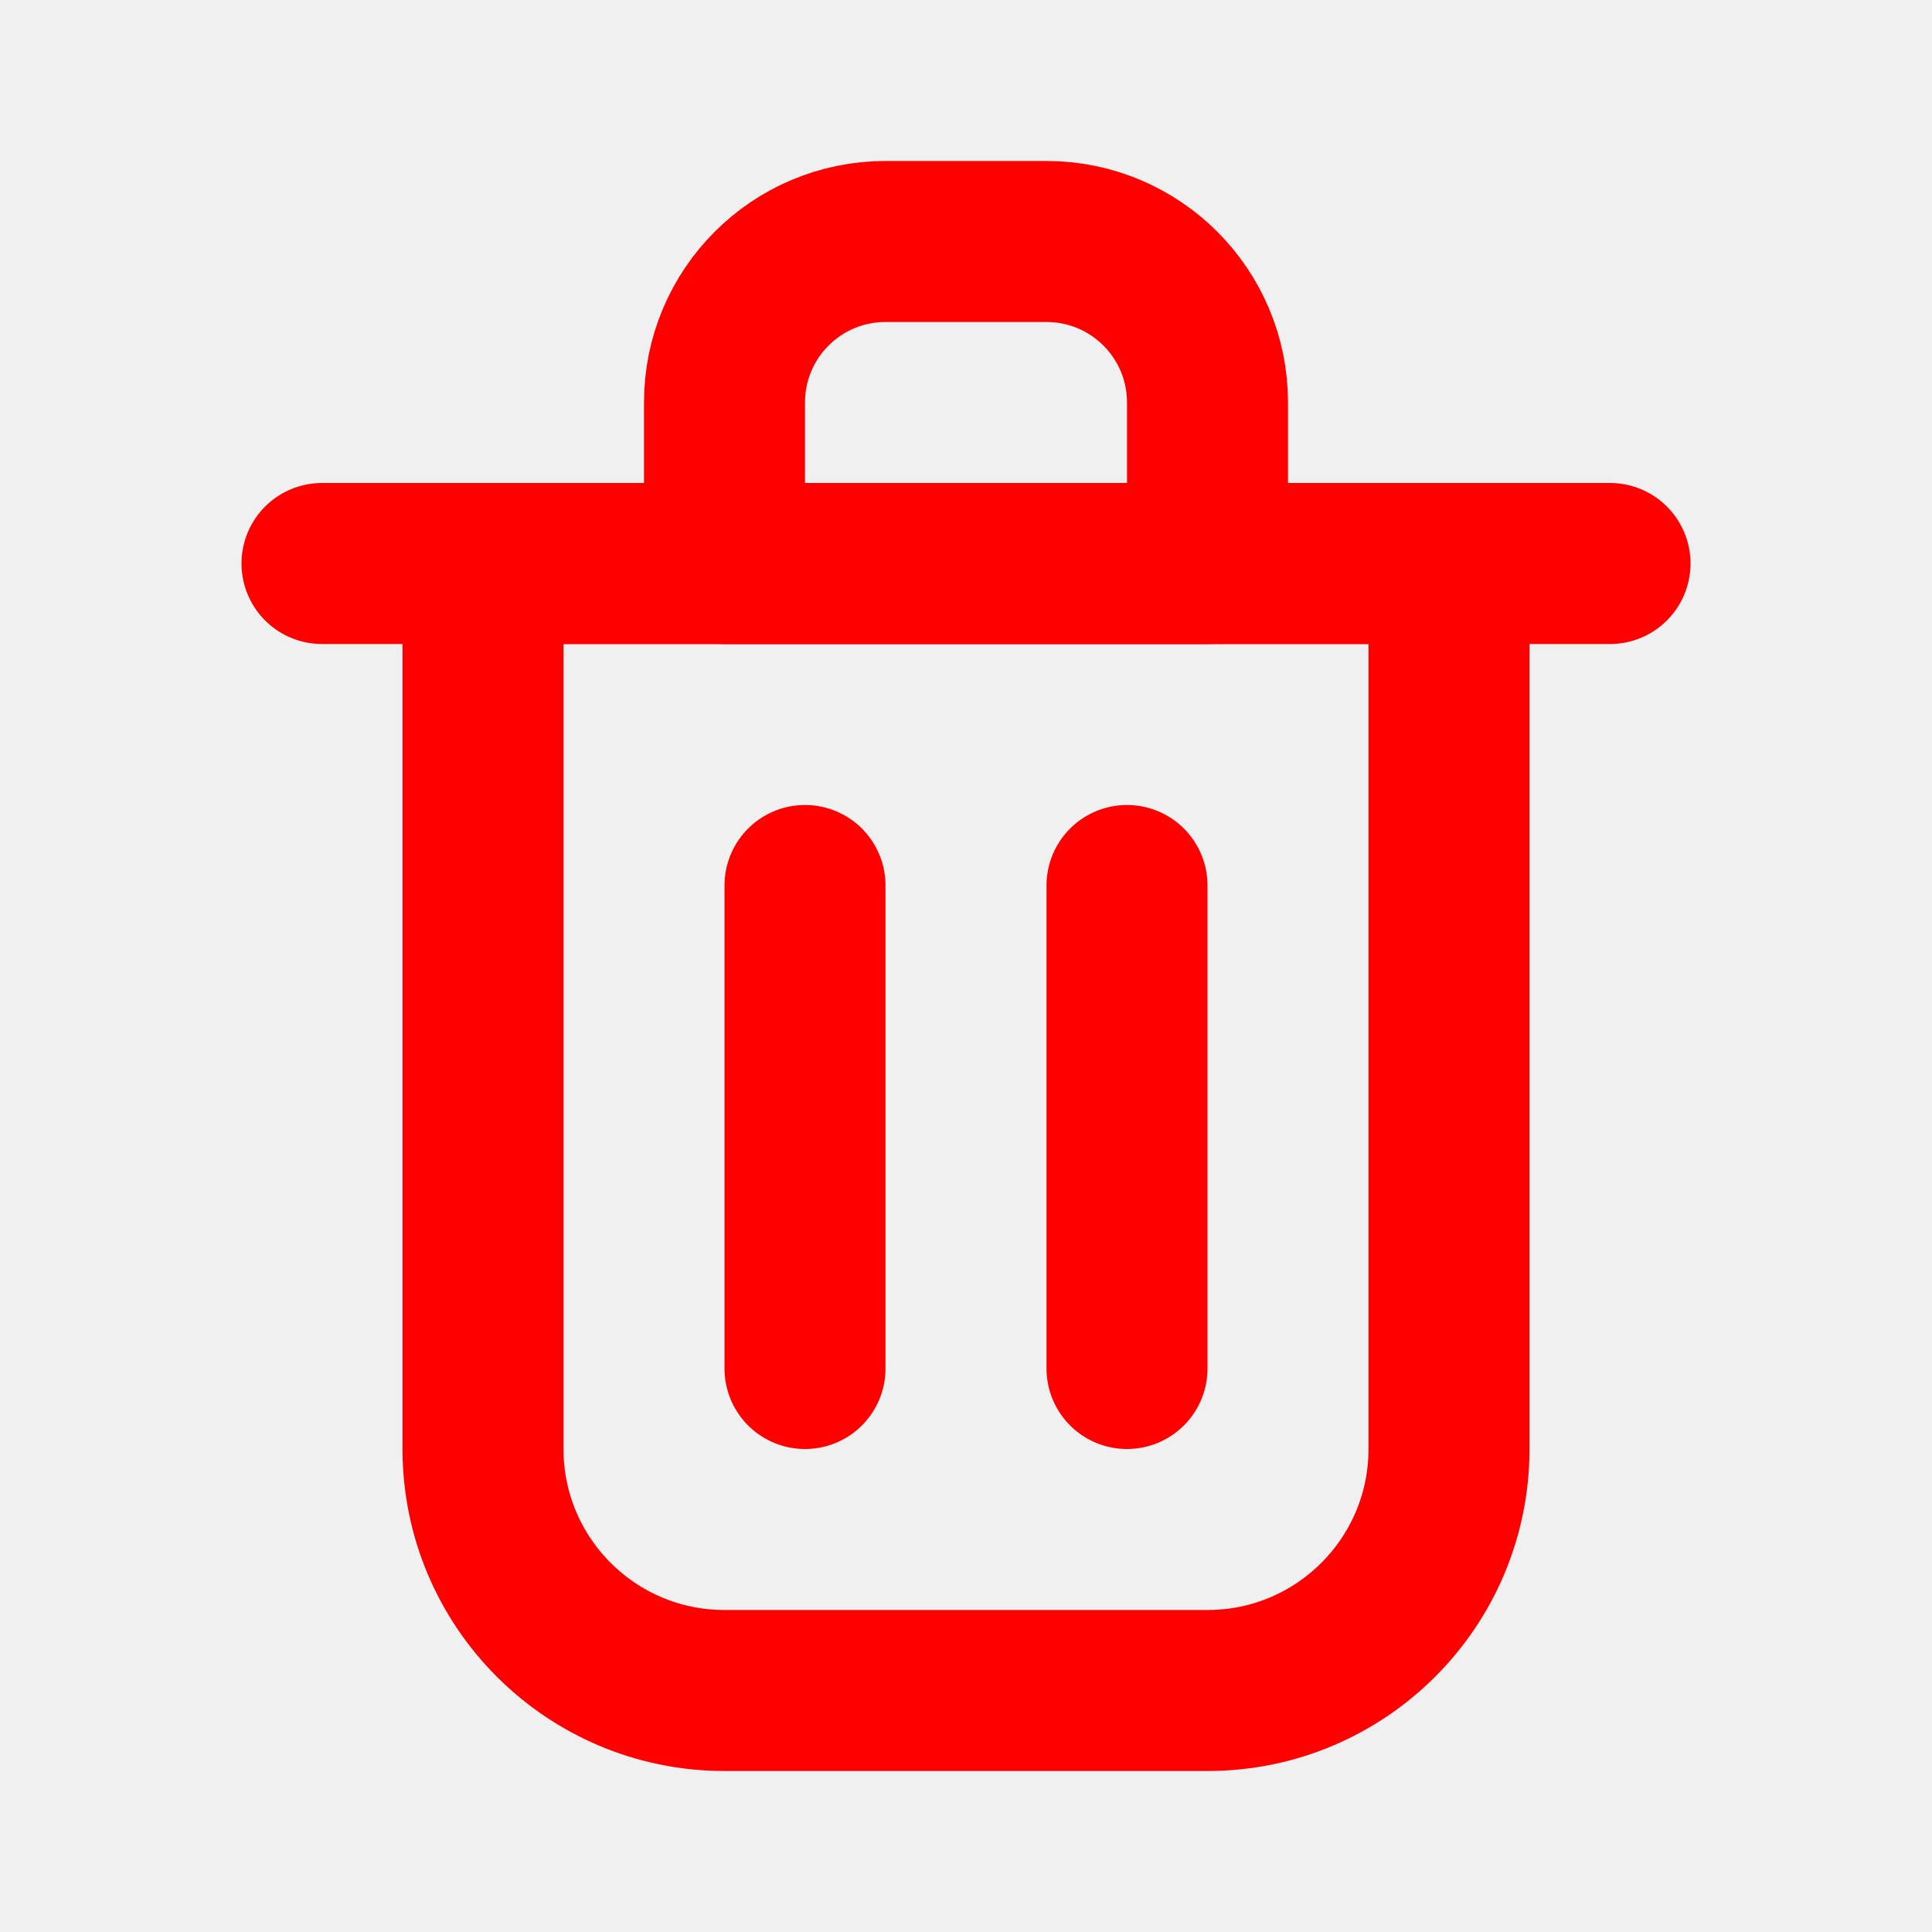
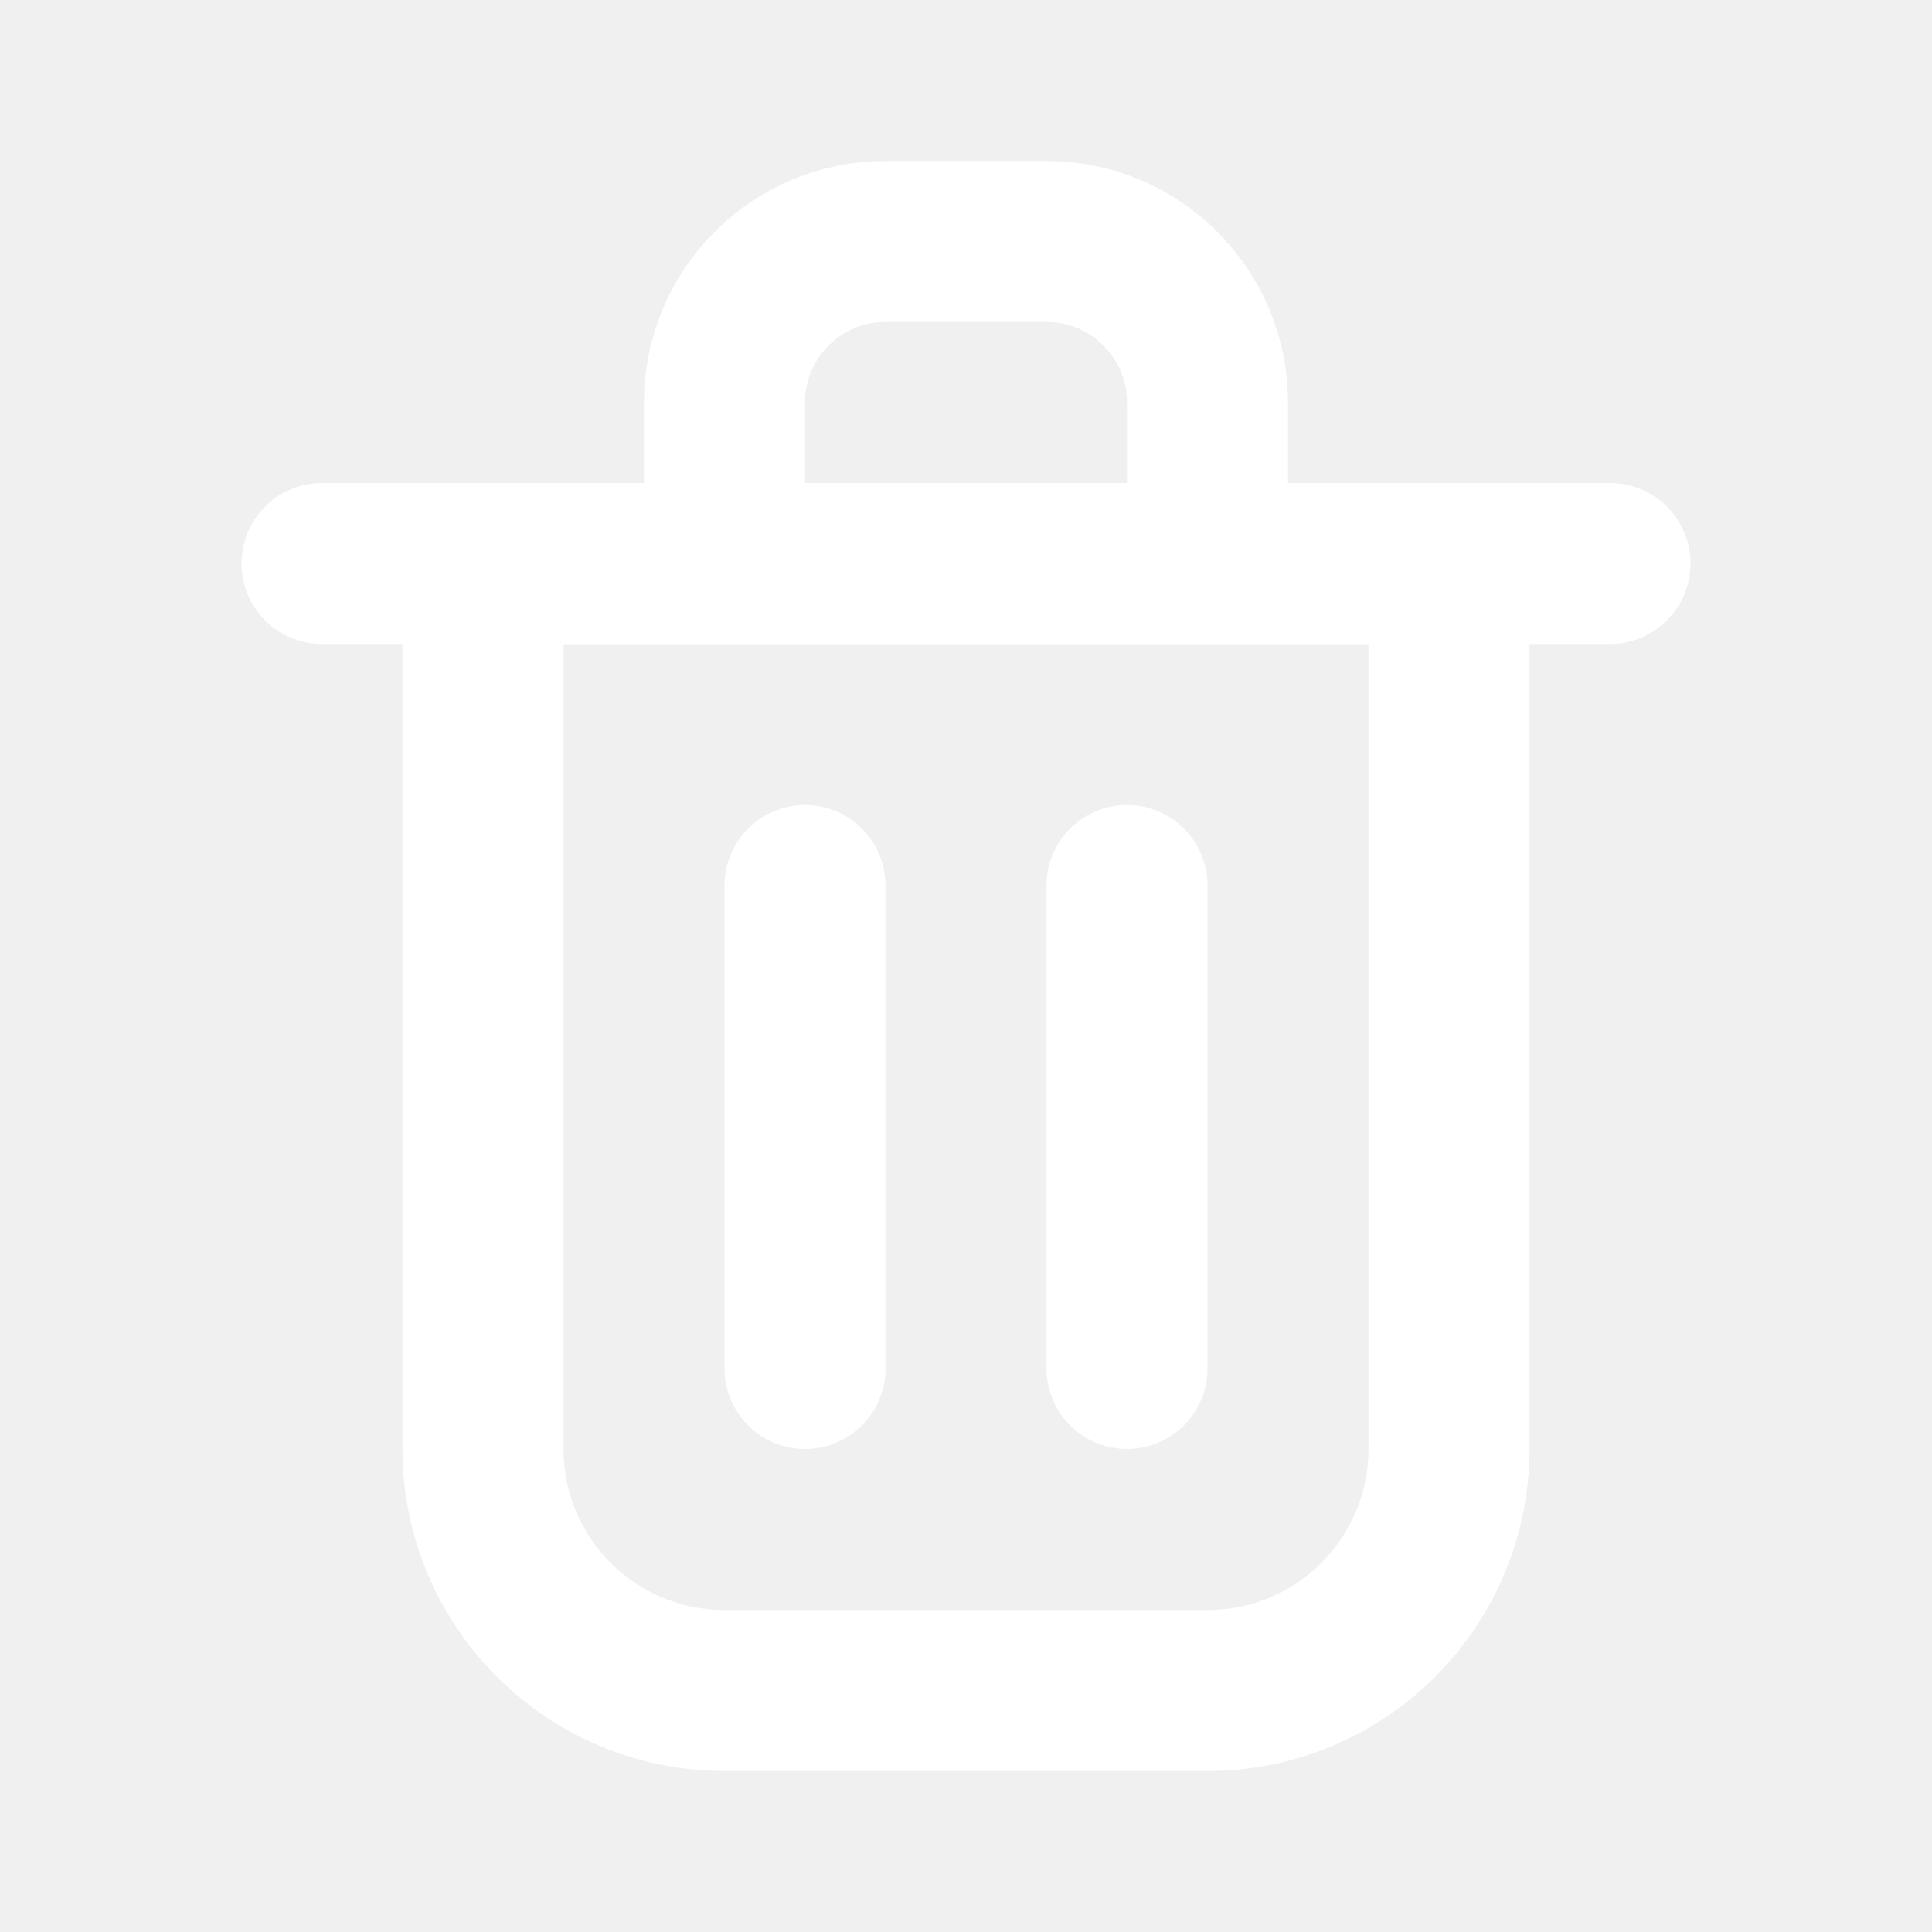
- <svg xmlns="http://www.w3.org/2000/svg" width="800px" height="800px" viewBox="0 0 24 24" fill="none" stroke="#ff0000">
+ <svg xmlns="http://www.w3.org/2000/svg" width="800px" height="800px" viewBox="0 0 24 24" fill="none" stroke="#fff">
  <g id="SVGRepo_bgCarrier" stroke-width="0" />
  <g id="SVGRepo_tracerCarrier" stroke-linecap="round" stroke-linejoin="round" />
  <g id="SVGRepo_iconCarrier">
-     <path d="M10 11V17" stroke="#ff0000" stroke-width="2" stroke-linecap="round" stroke-linejoin="round" />
-     <path d="M14 11V17" stroke="#ff0000" stroke-width="2" stroke-linecap="round" stroke-linejoin="round" />
-     <path d="M4 7H20" stroke="#ff0000" stroke-width="2" stroke-linecap="round" stroke-linejoin="round" />
-     <path d="M6 7H12H18V18C18 19.657 16.657 21 15 21H9C7.343 21 6 19.657 6 18V7Z" stroke="#ff0000" stroke-width="2" stroke-linecap="round" stroke-linejoin="round" />
-     <path d="M9 5C9 3.895 9.895 3 11 3H13C14.105 3 15 3.895 15 5V7H9V5Z" stroke="#ff0000" stroke-width="2" stroke-linecap="round" stroke-linejoin="round" />
+     <path d="M10 11V17" stroke="#fff" stroke-width="2" stroke-linecap="round" stroke-linejoin="round" />
+     <path d="M14 11V17" stroke="#fff" stroke-width="2" stroke-linecap="round" stroke-linejoin="round" />
+     <path d="M4 7H20" stroke="#fff" stroke-width="2" stroke-linecap="round" stroke-linejoin="round" />
+     <path d="M6 7H12H18V18C18 19.657 16.657 21 15 21H9C7.343 21 6 19.657 6 18V7Z" stroke="#fff" stroke-width="2" stroke-linecap="round" stroke-linejoin="round" />
+     <path d="M9 5C9 3.895 9.895 3 11 3H13C14.105 3 15 3.895 15 5V7H9V5Z" stroke="#fff" stroke-width="2" stroke-linecap="round" stroke-linejoin="round" />
  </g>
</svg>
